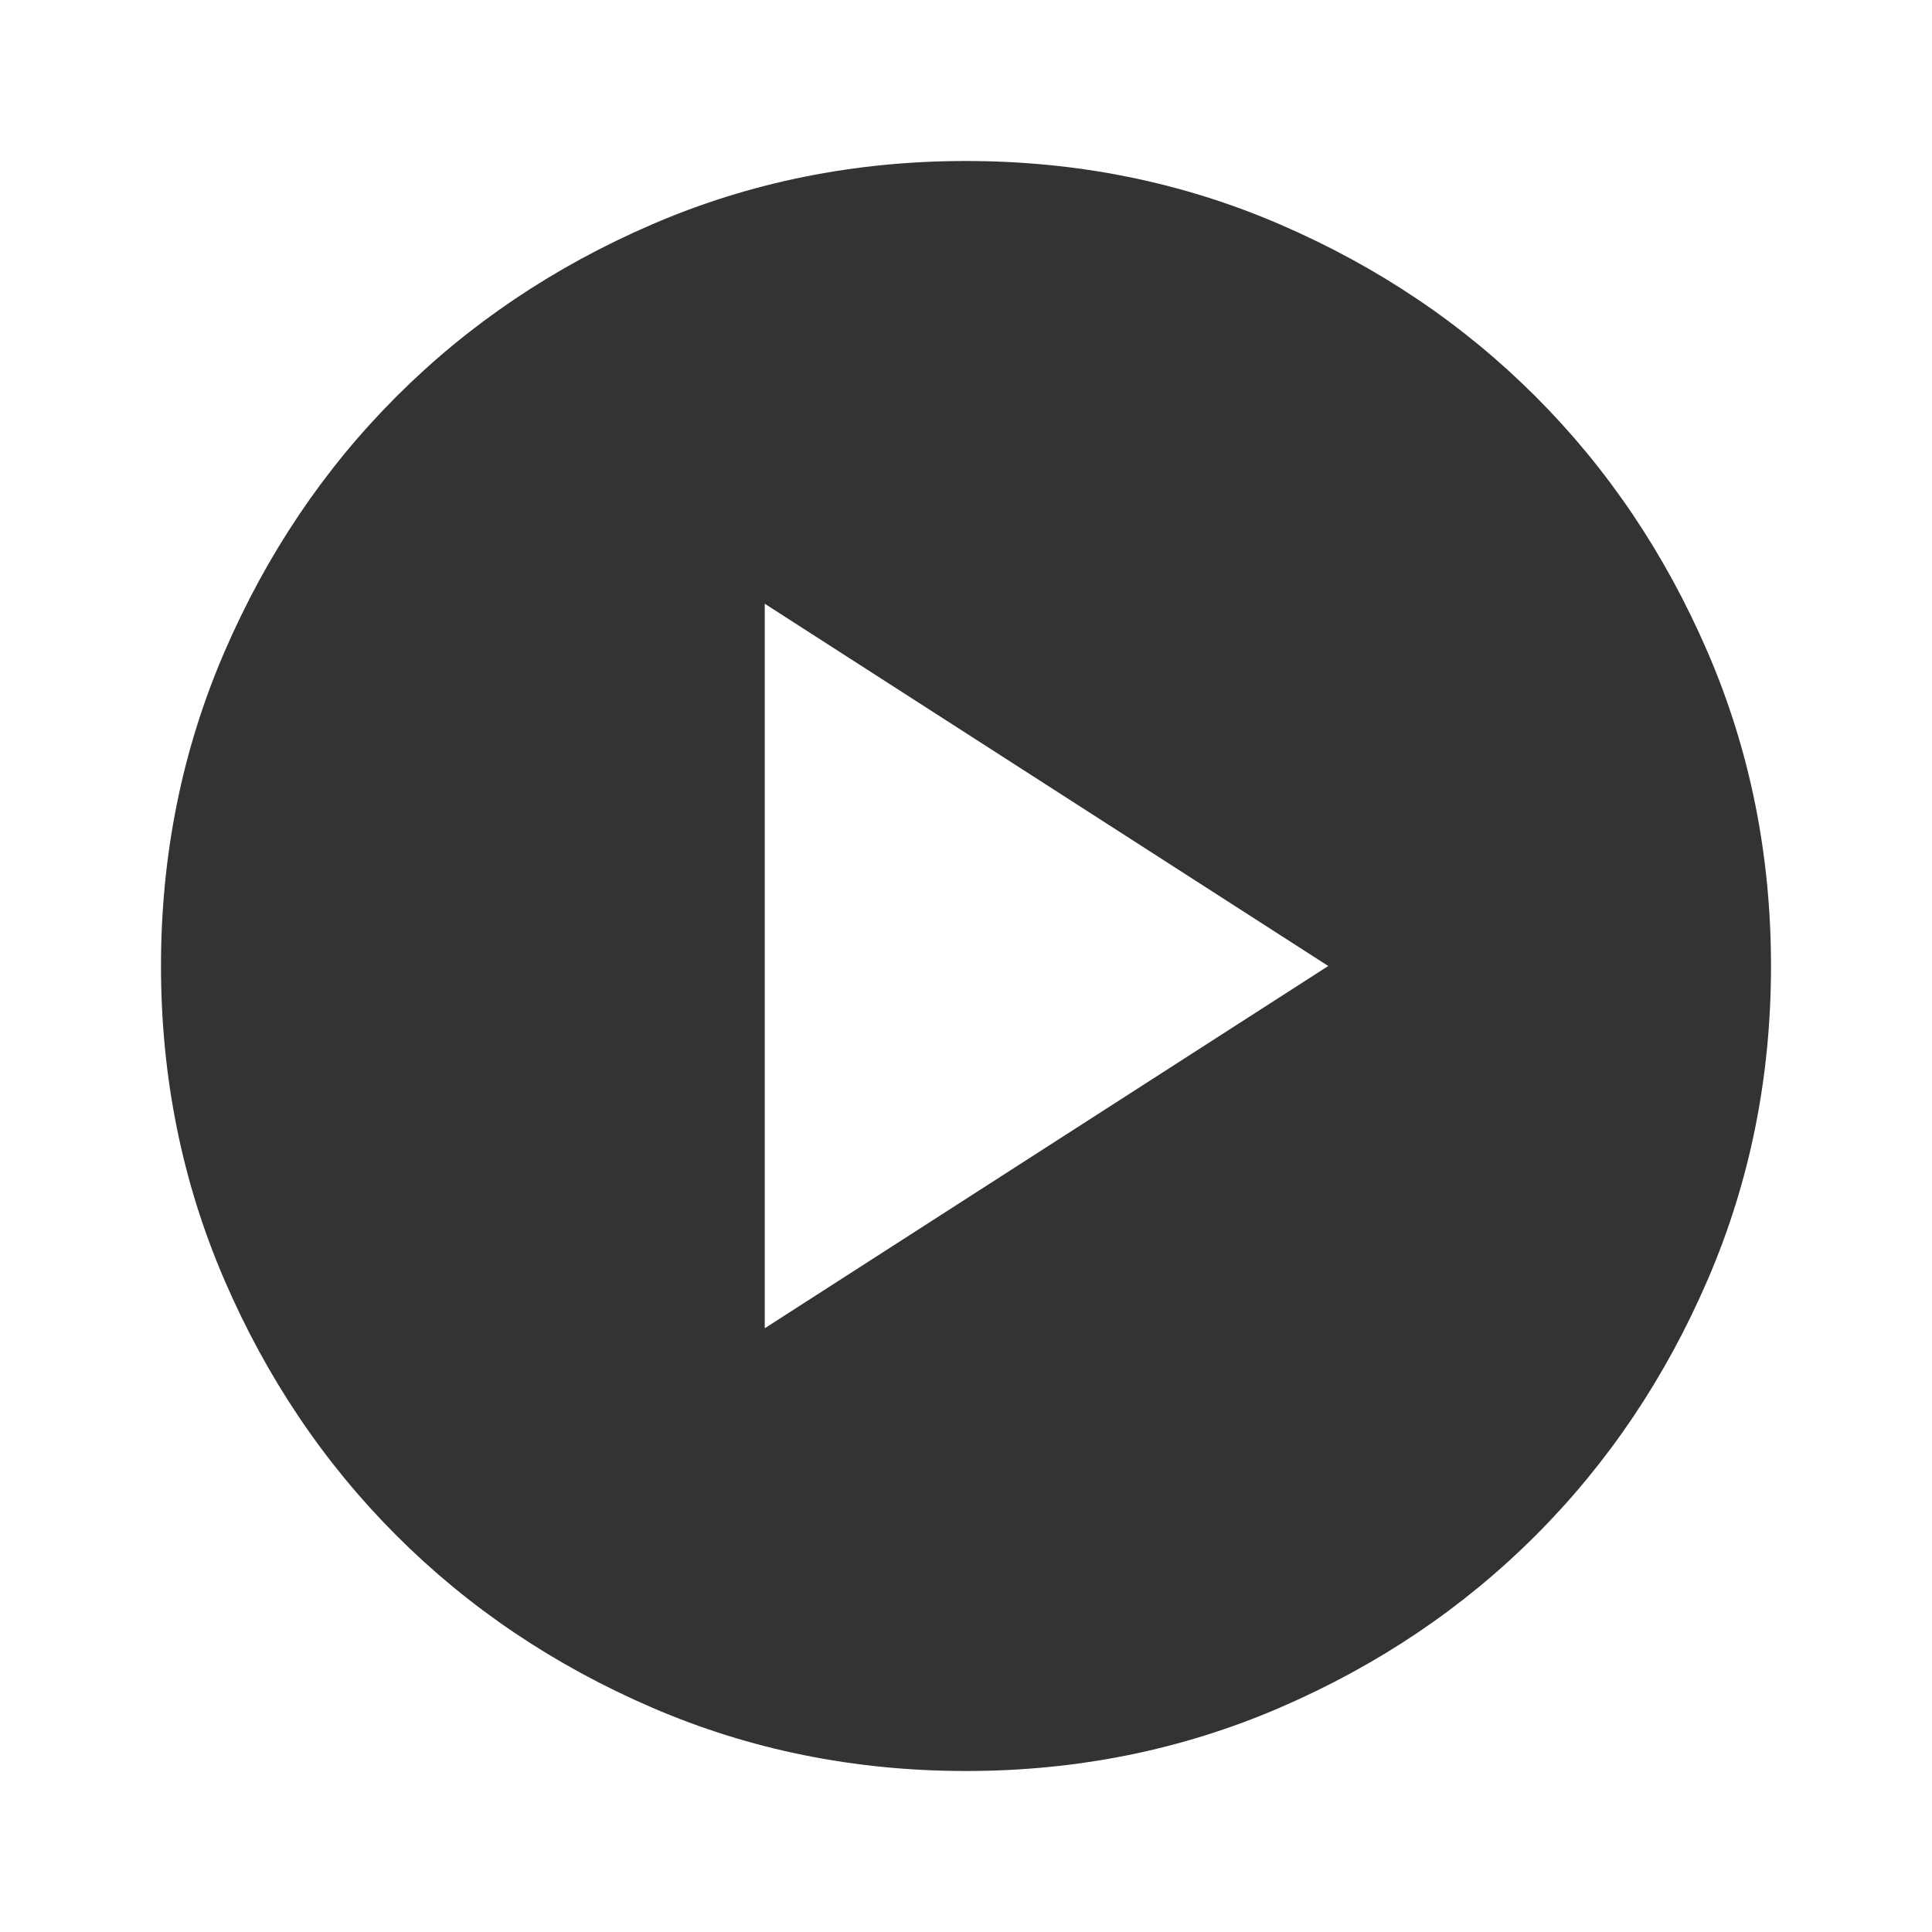
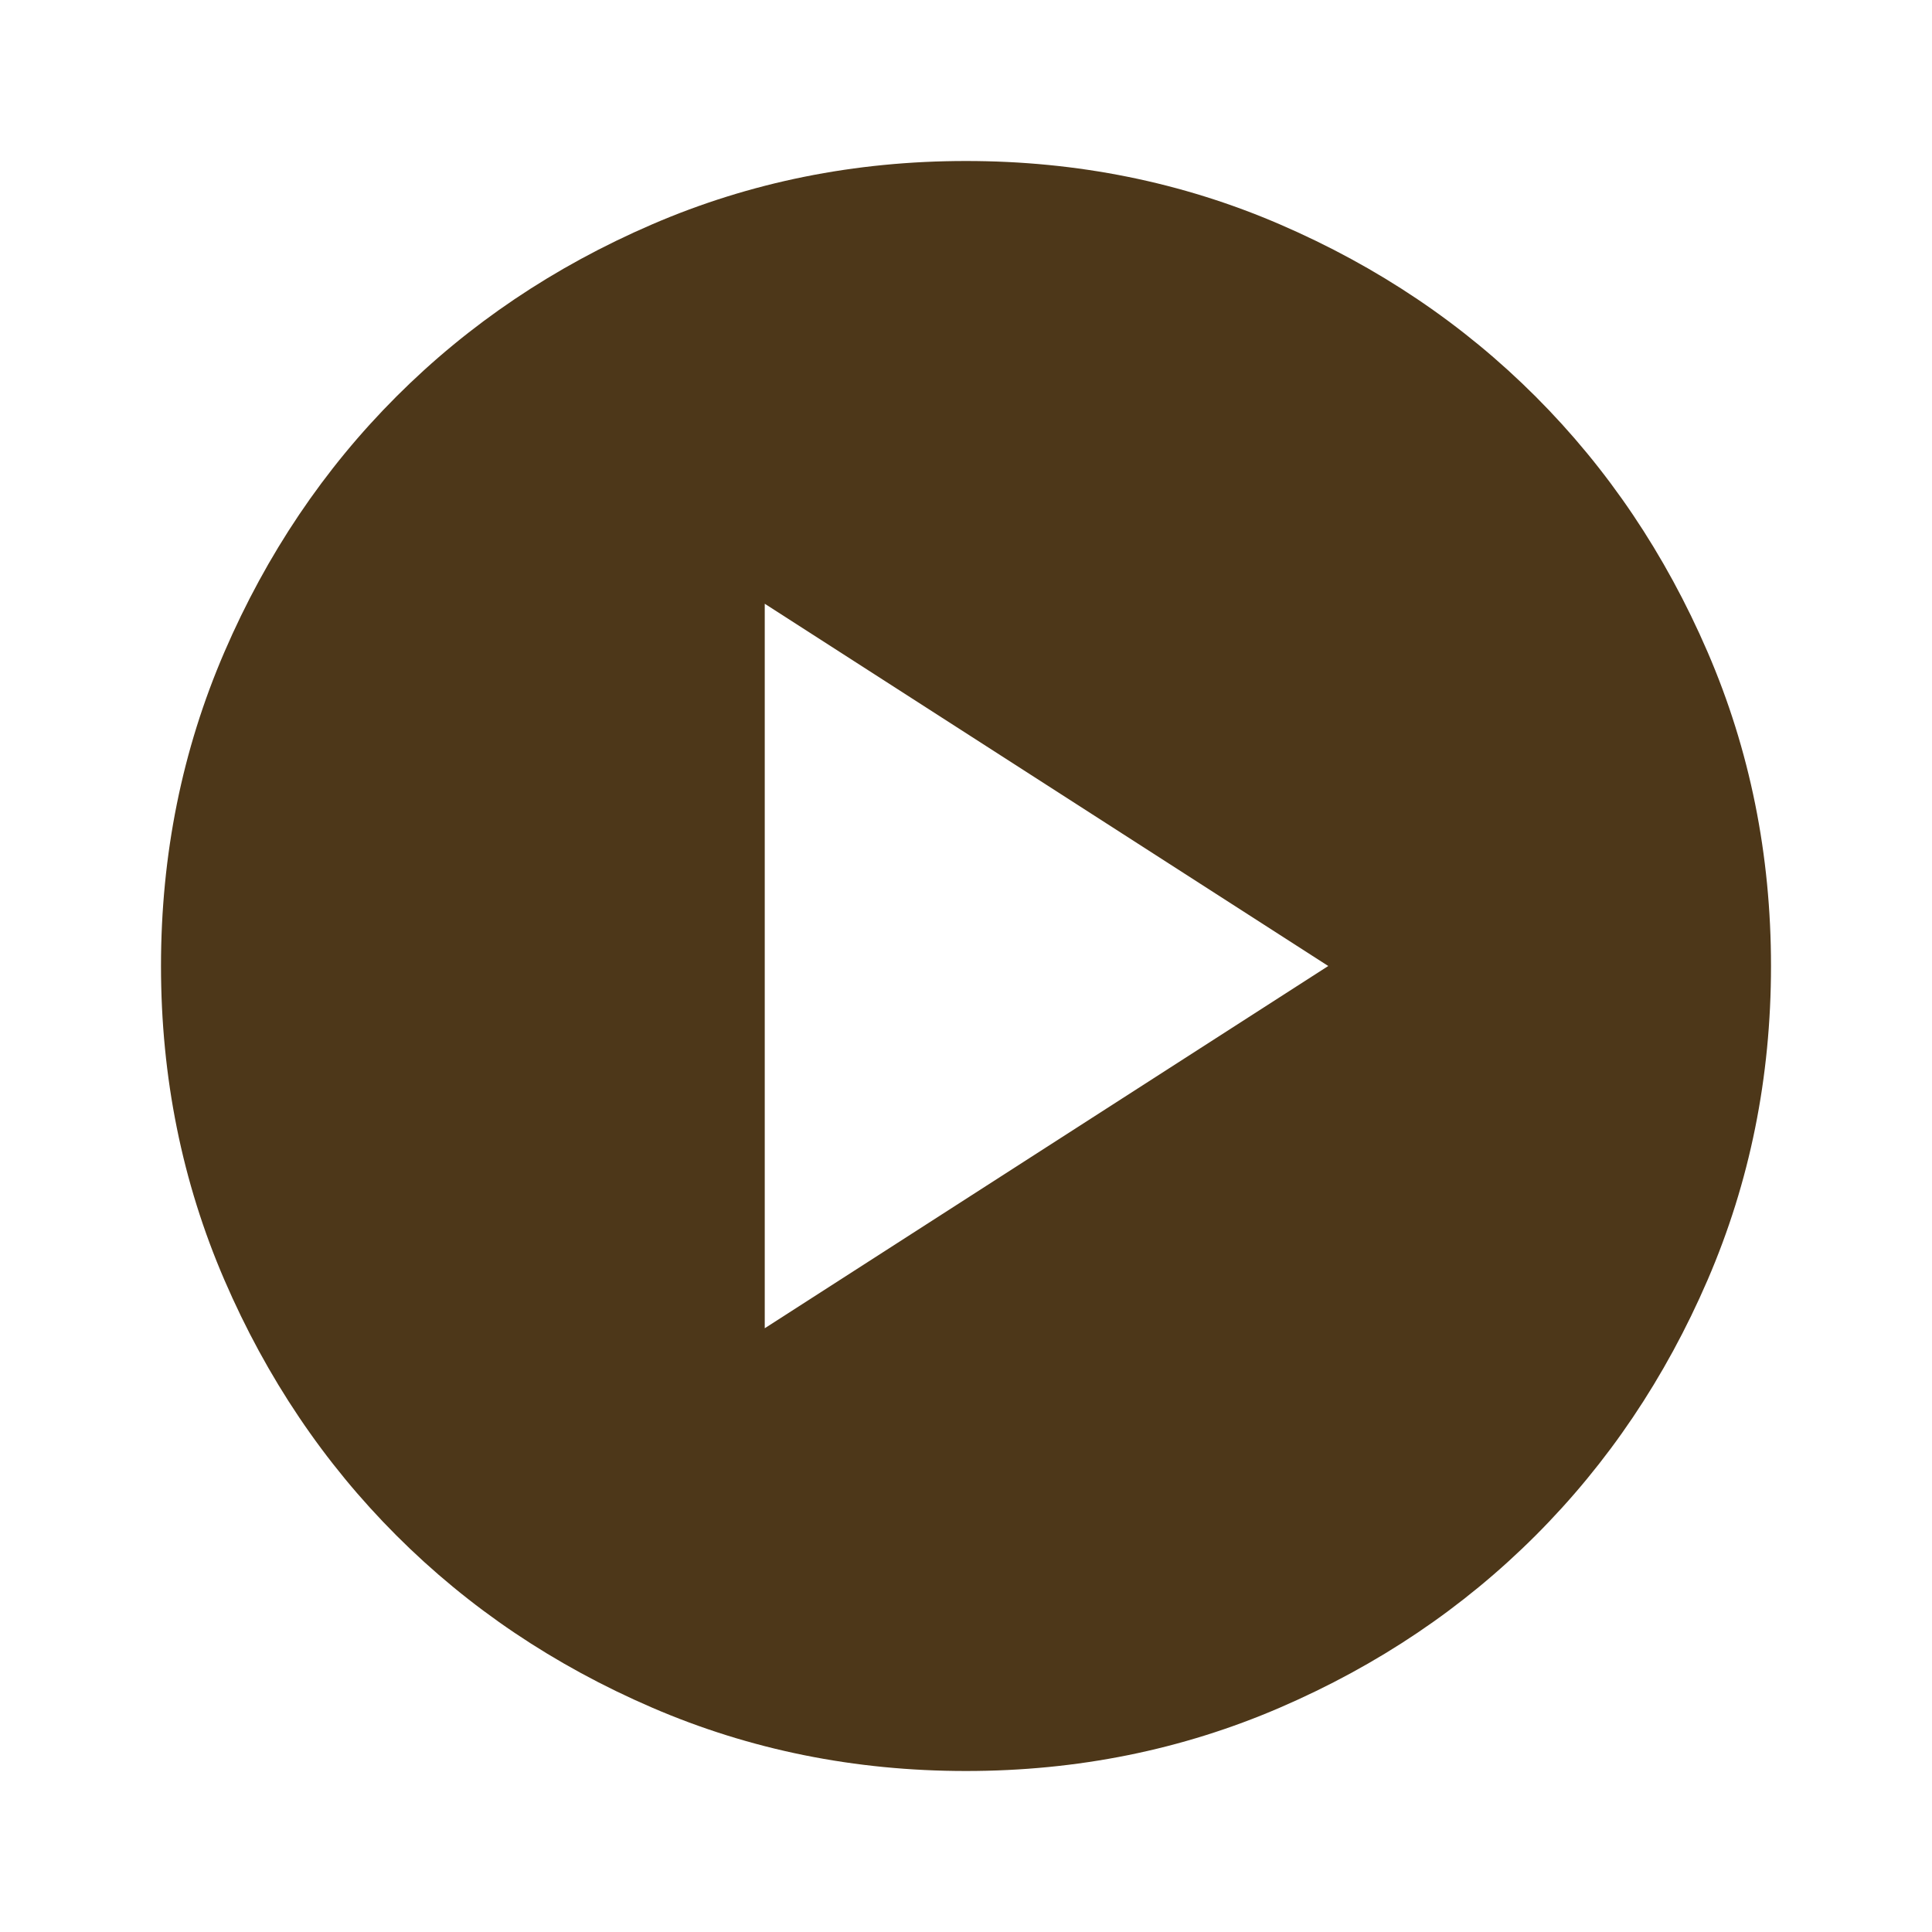
- <svg xmlns="http://www.w3.org/2000/svg" height="24px" viewBox="0 -960 960 960" width="24px" fill="#333">
+ <svg xmlns="http://www.w3.org/2000/svg" height="24px" viewBox="0 -960 960 960" width="24px" fill="#4d3719">
  <path d="m380-300 280-180-280-180v360ZM480-80q-83 0-156-31.5T197-197q-54-54-85.5-127T80-480q0-83 31.5-156T197-763q54-54 127-85.5T480-880q83 0 156 31.5T763-763q54 54 85.5 127T880-480q0 83-31.5 156T763-197q-54 54-127 85.5T480-80Z" />
</svg>
